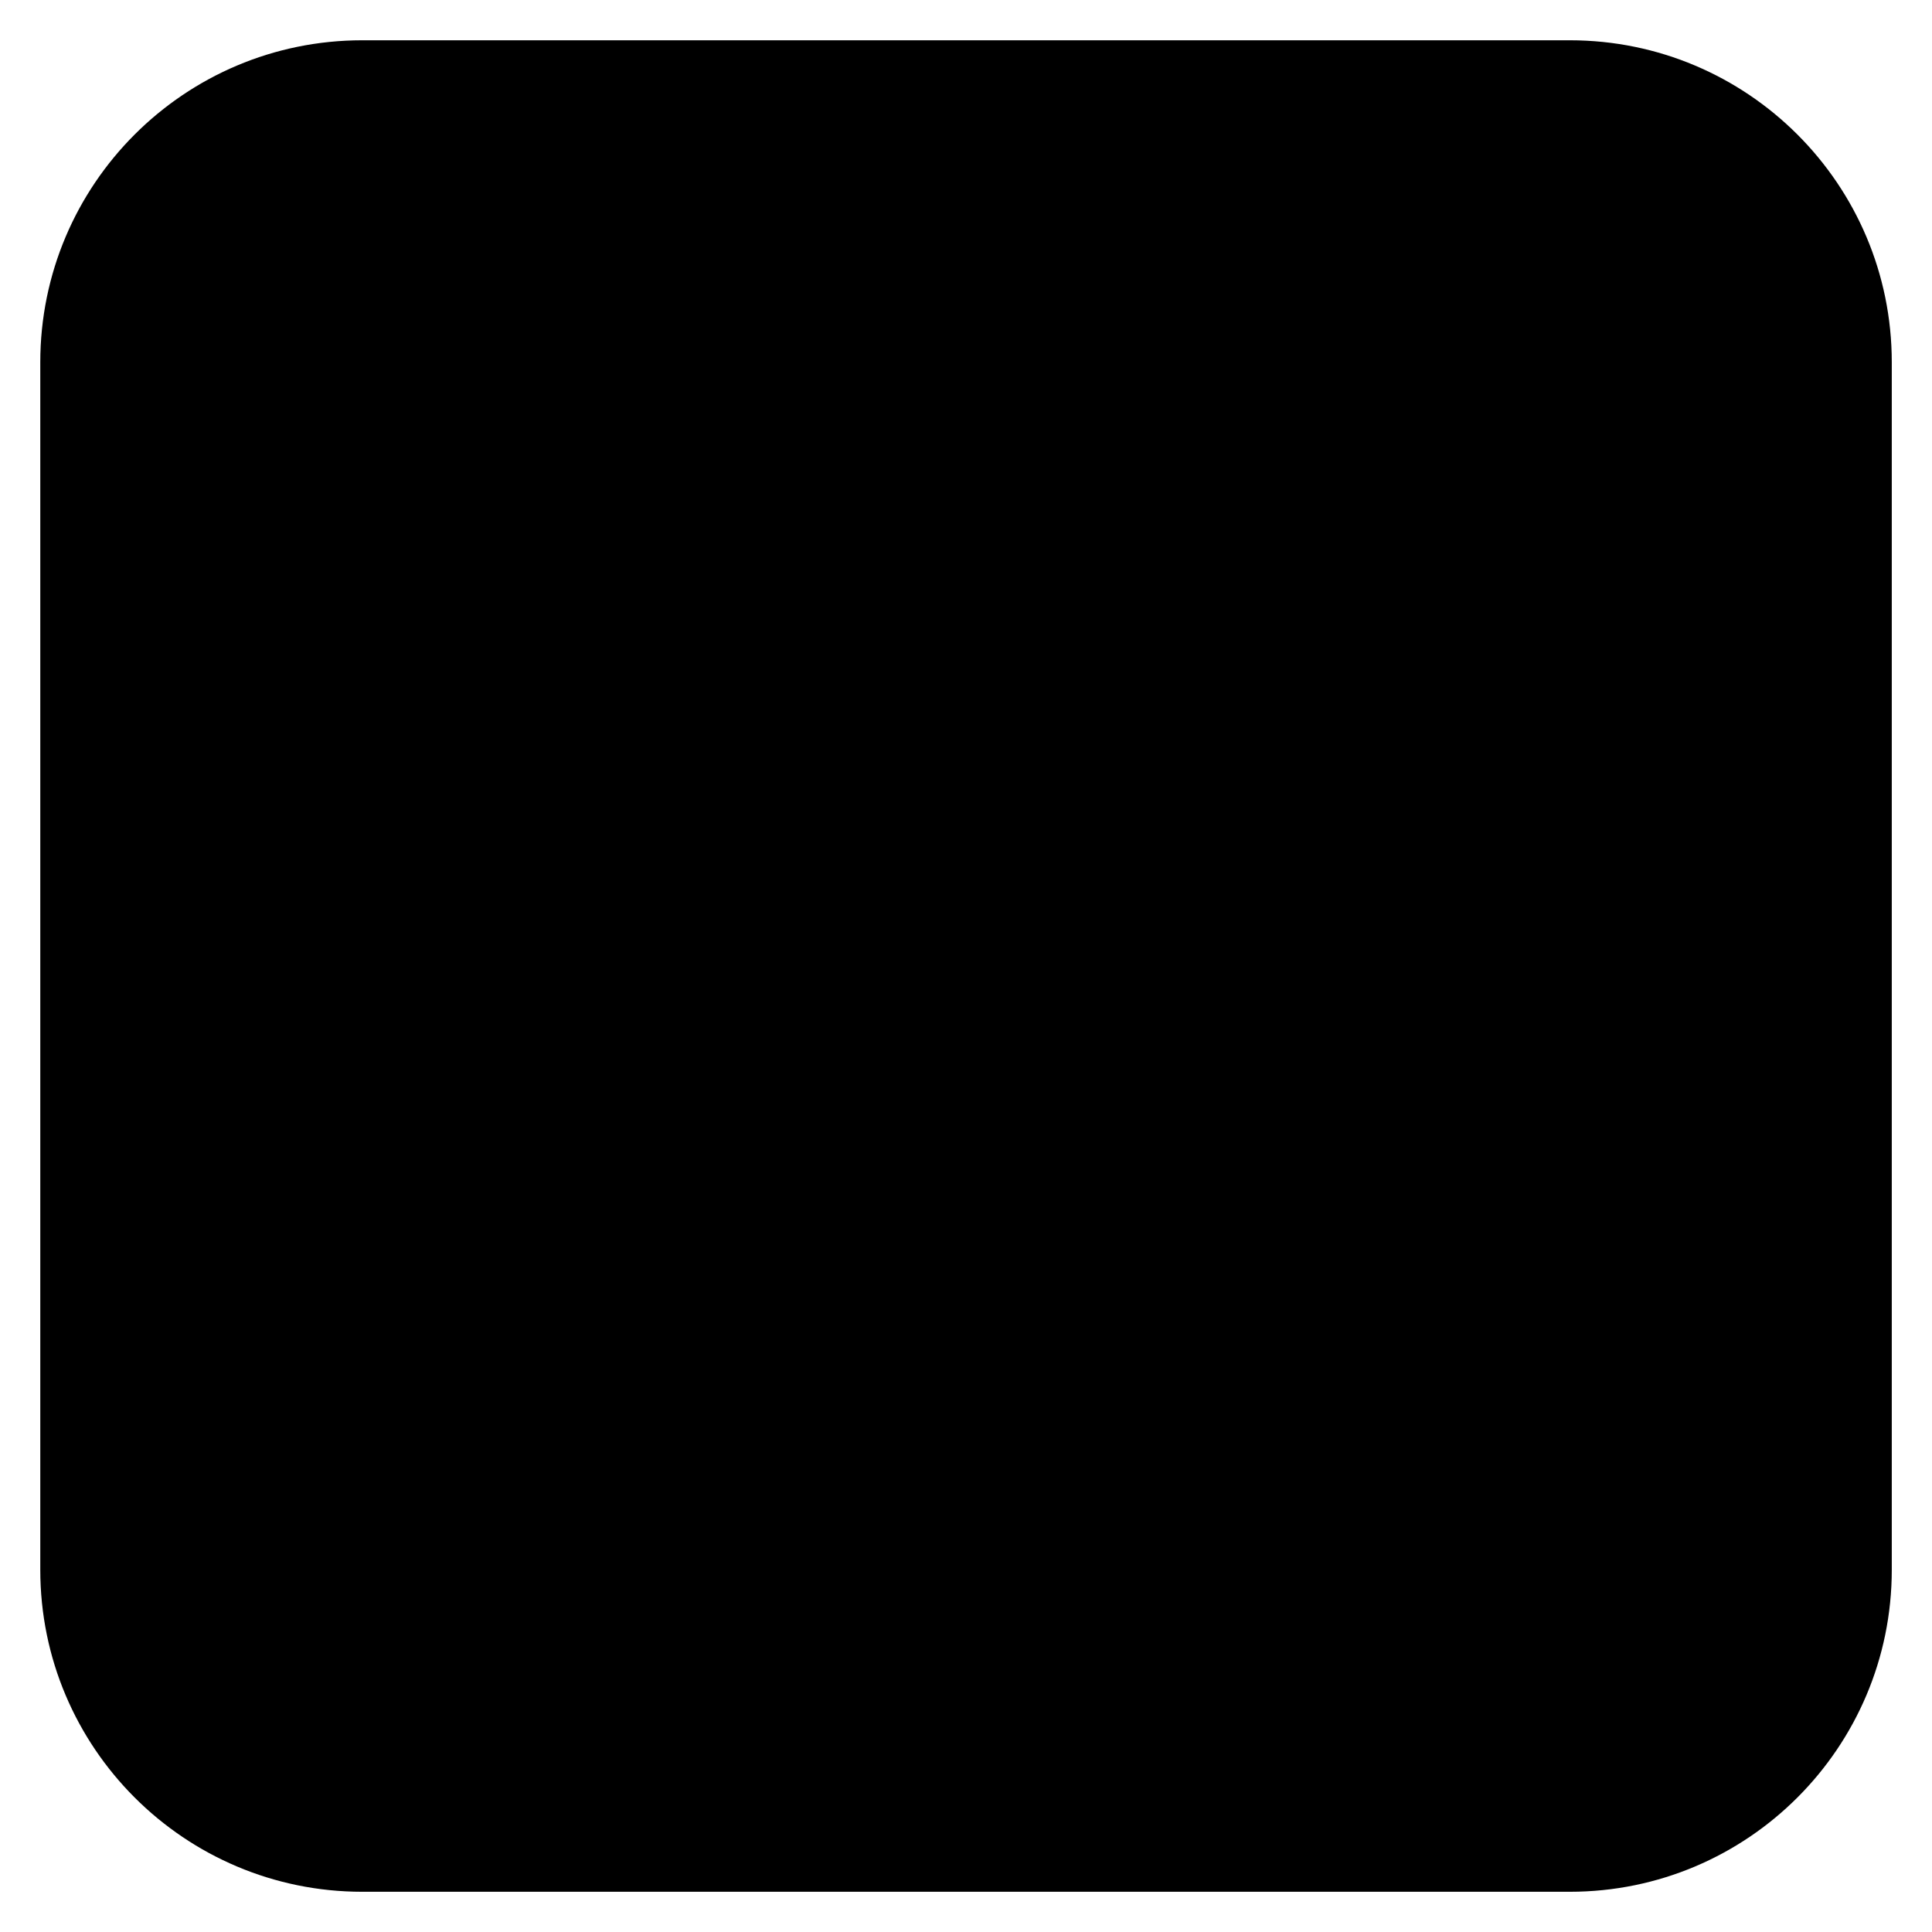
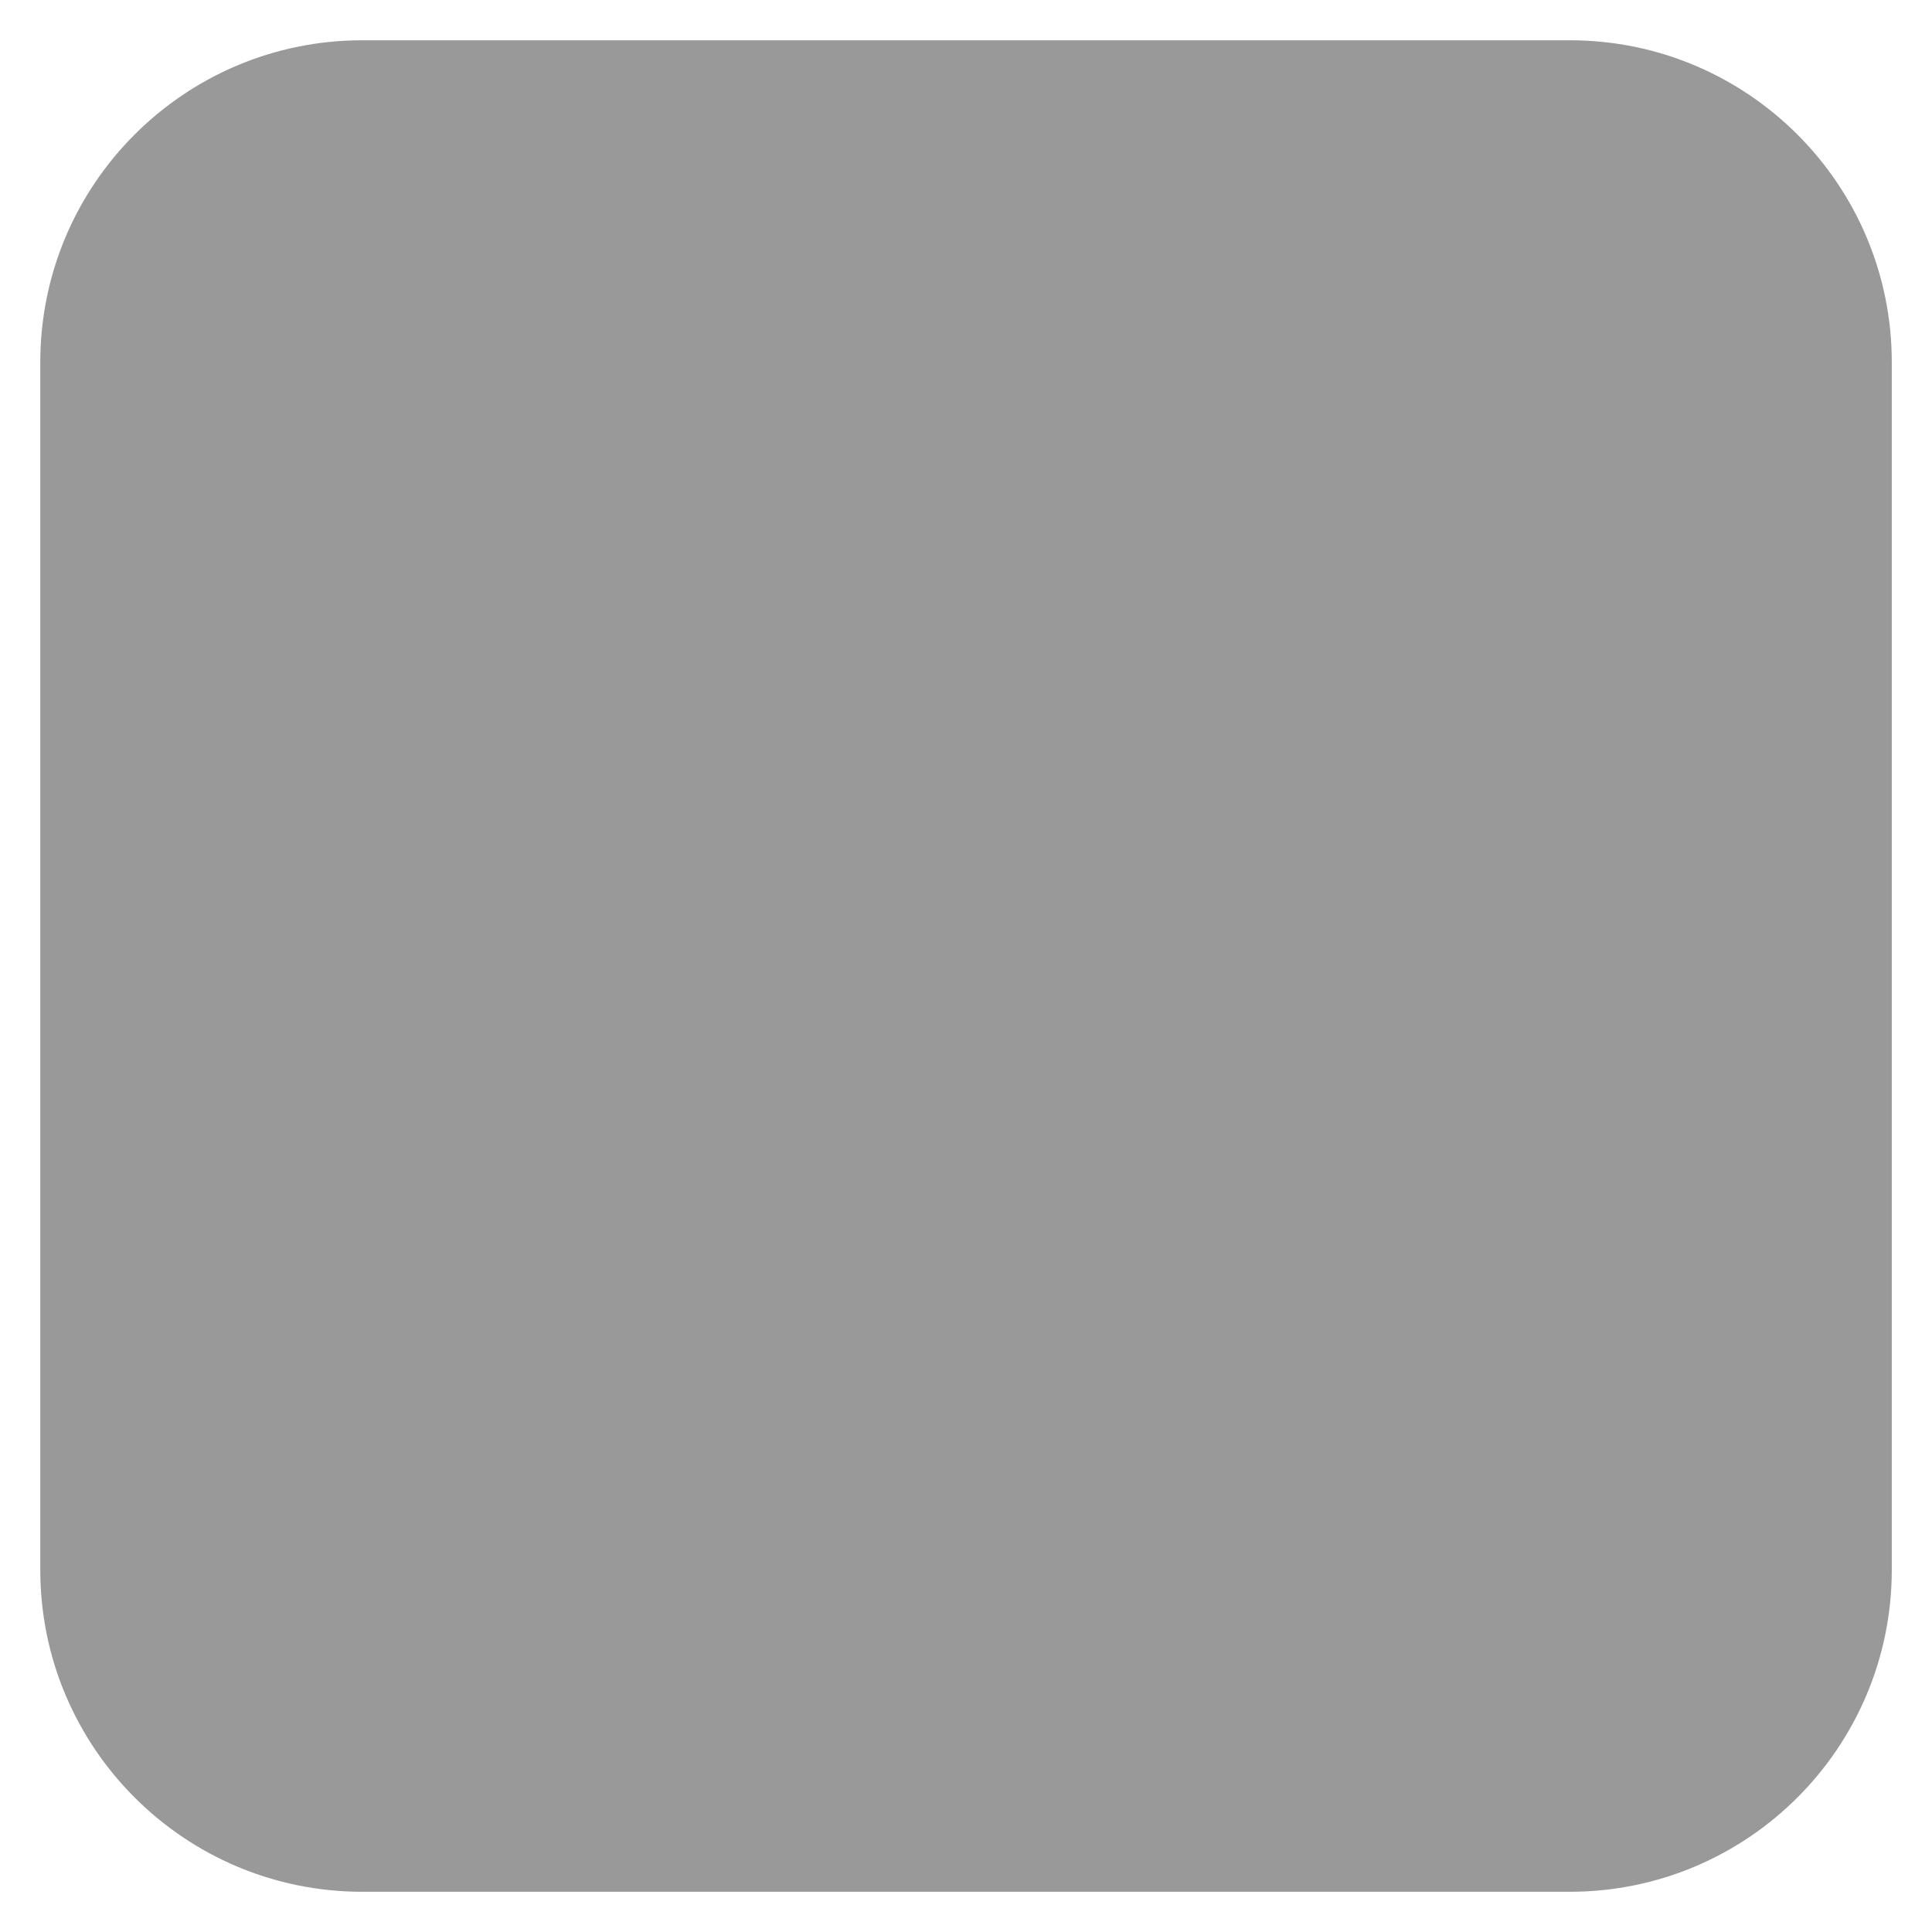
<svg xmlns="http://www.w3.org/2000/svg" width="24" height="24" viewBox="0 0 24 24" version="1.1" id="svg8">
  <defs id="defs2" />
  <g id="layer1" transform="translate(2.887376,-279.8737)">
-     <rect style="fill:_BG_;opacity:1;fill-opacity:1;stroke:_BORDD_;stroke-width:1;stroke-miterlimit:4;stroke-dasharray:none;stroke-opacity:1" id="rect814" width="23" height="23" x="-2.387" y="280.374" ry="4.0" />
+     <rect style="fill:_BUTTONBG_;opacity:1;fill-opacity:0.4;stroke:_BUTTONBORD_;stroke-width:1;stroke-miterlimit:4;stroke-dasharray:none;stroke-opacity:0.4" id="rect814" width="23" height="23" x="-2.387" y="280.374" ry="4.0" />
  </g>
</svg>
